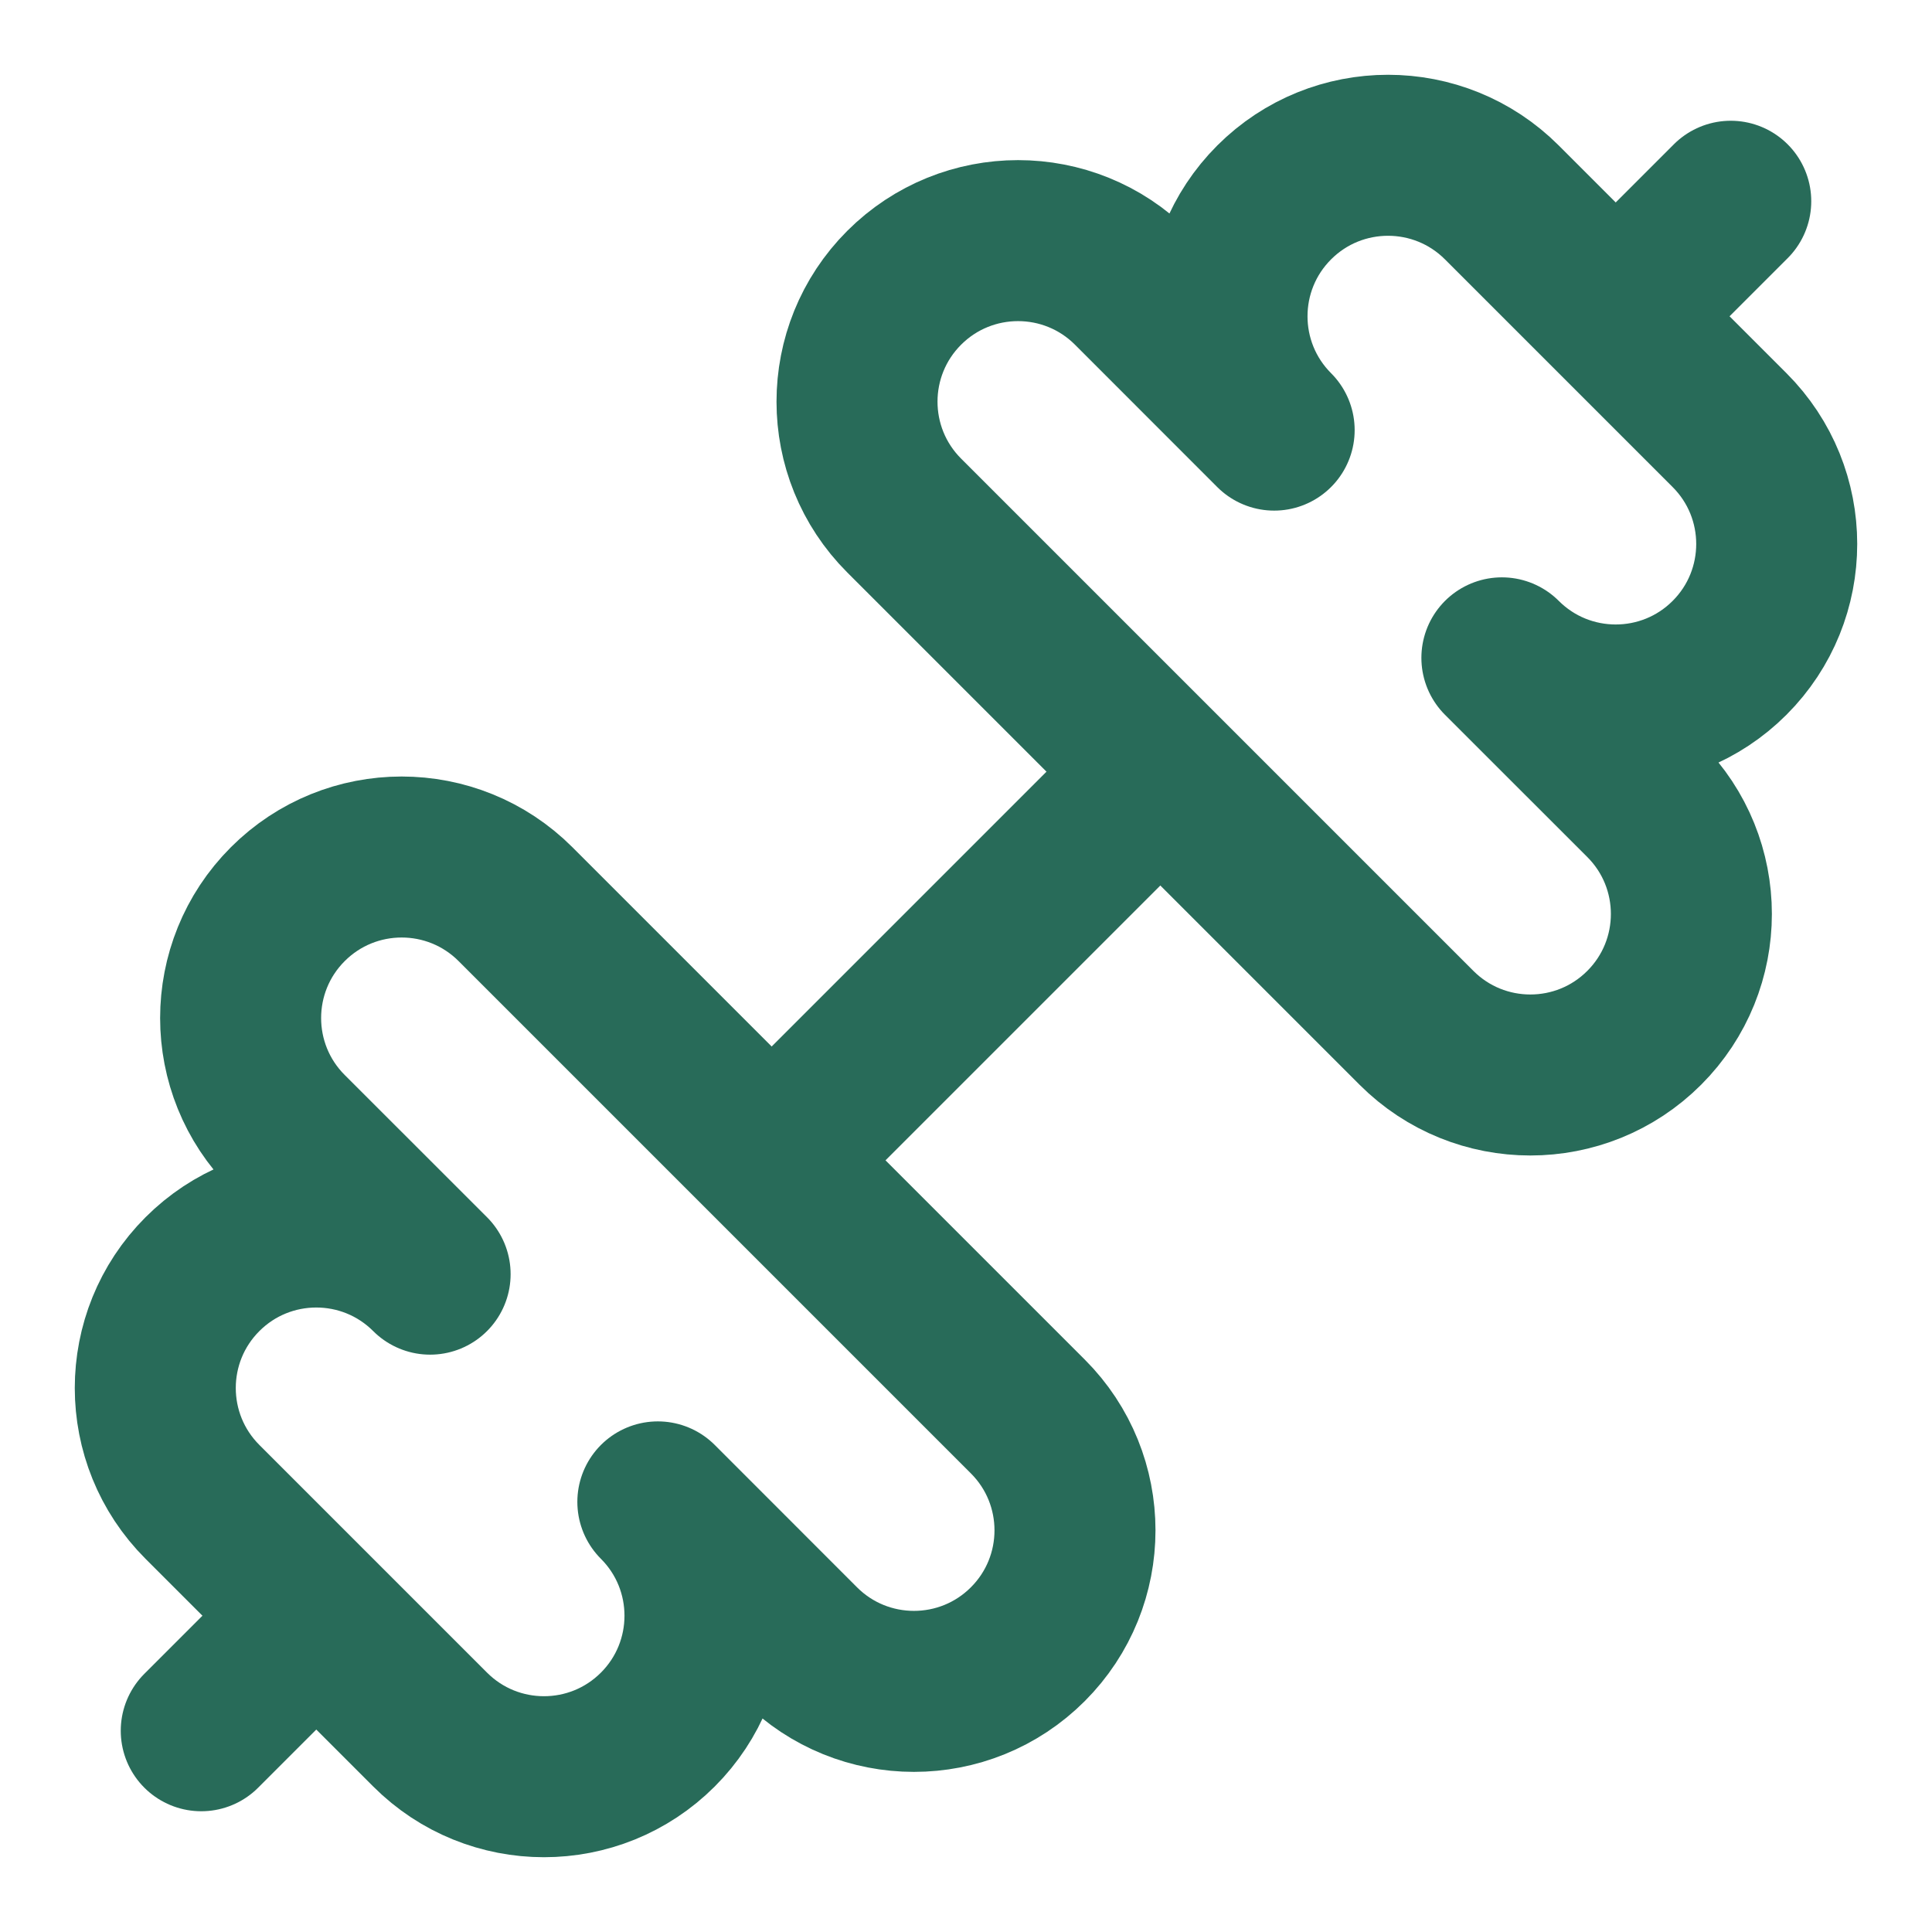
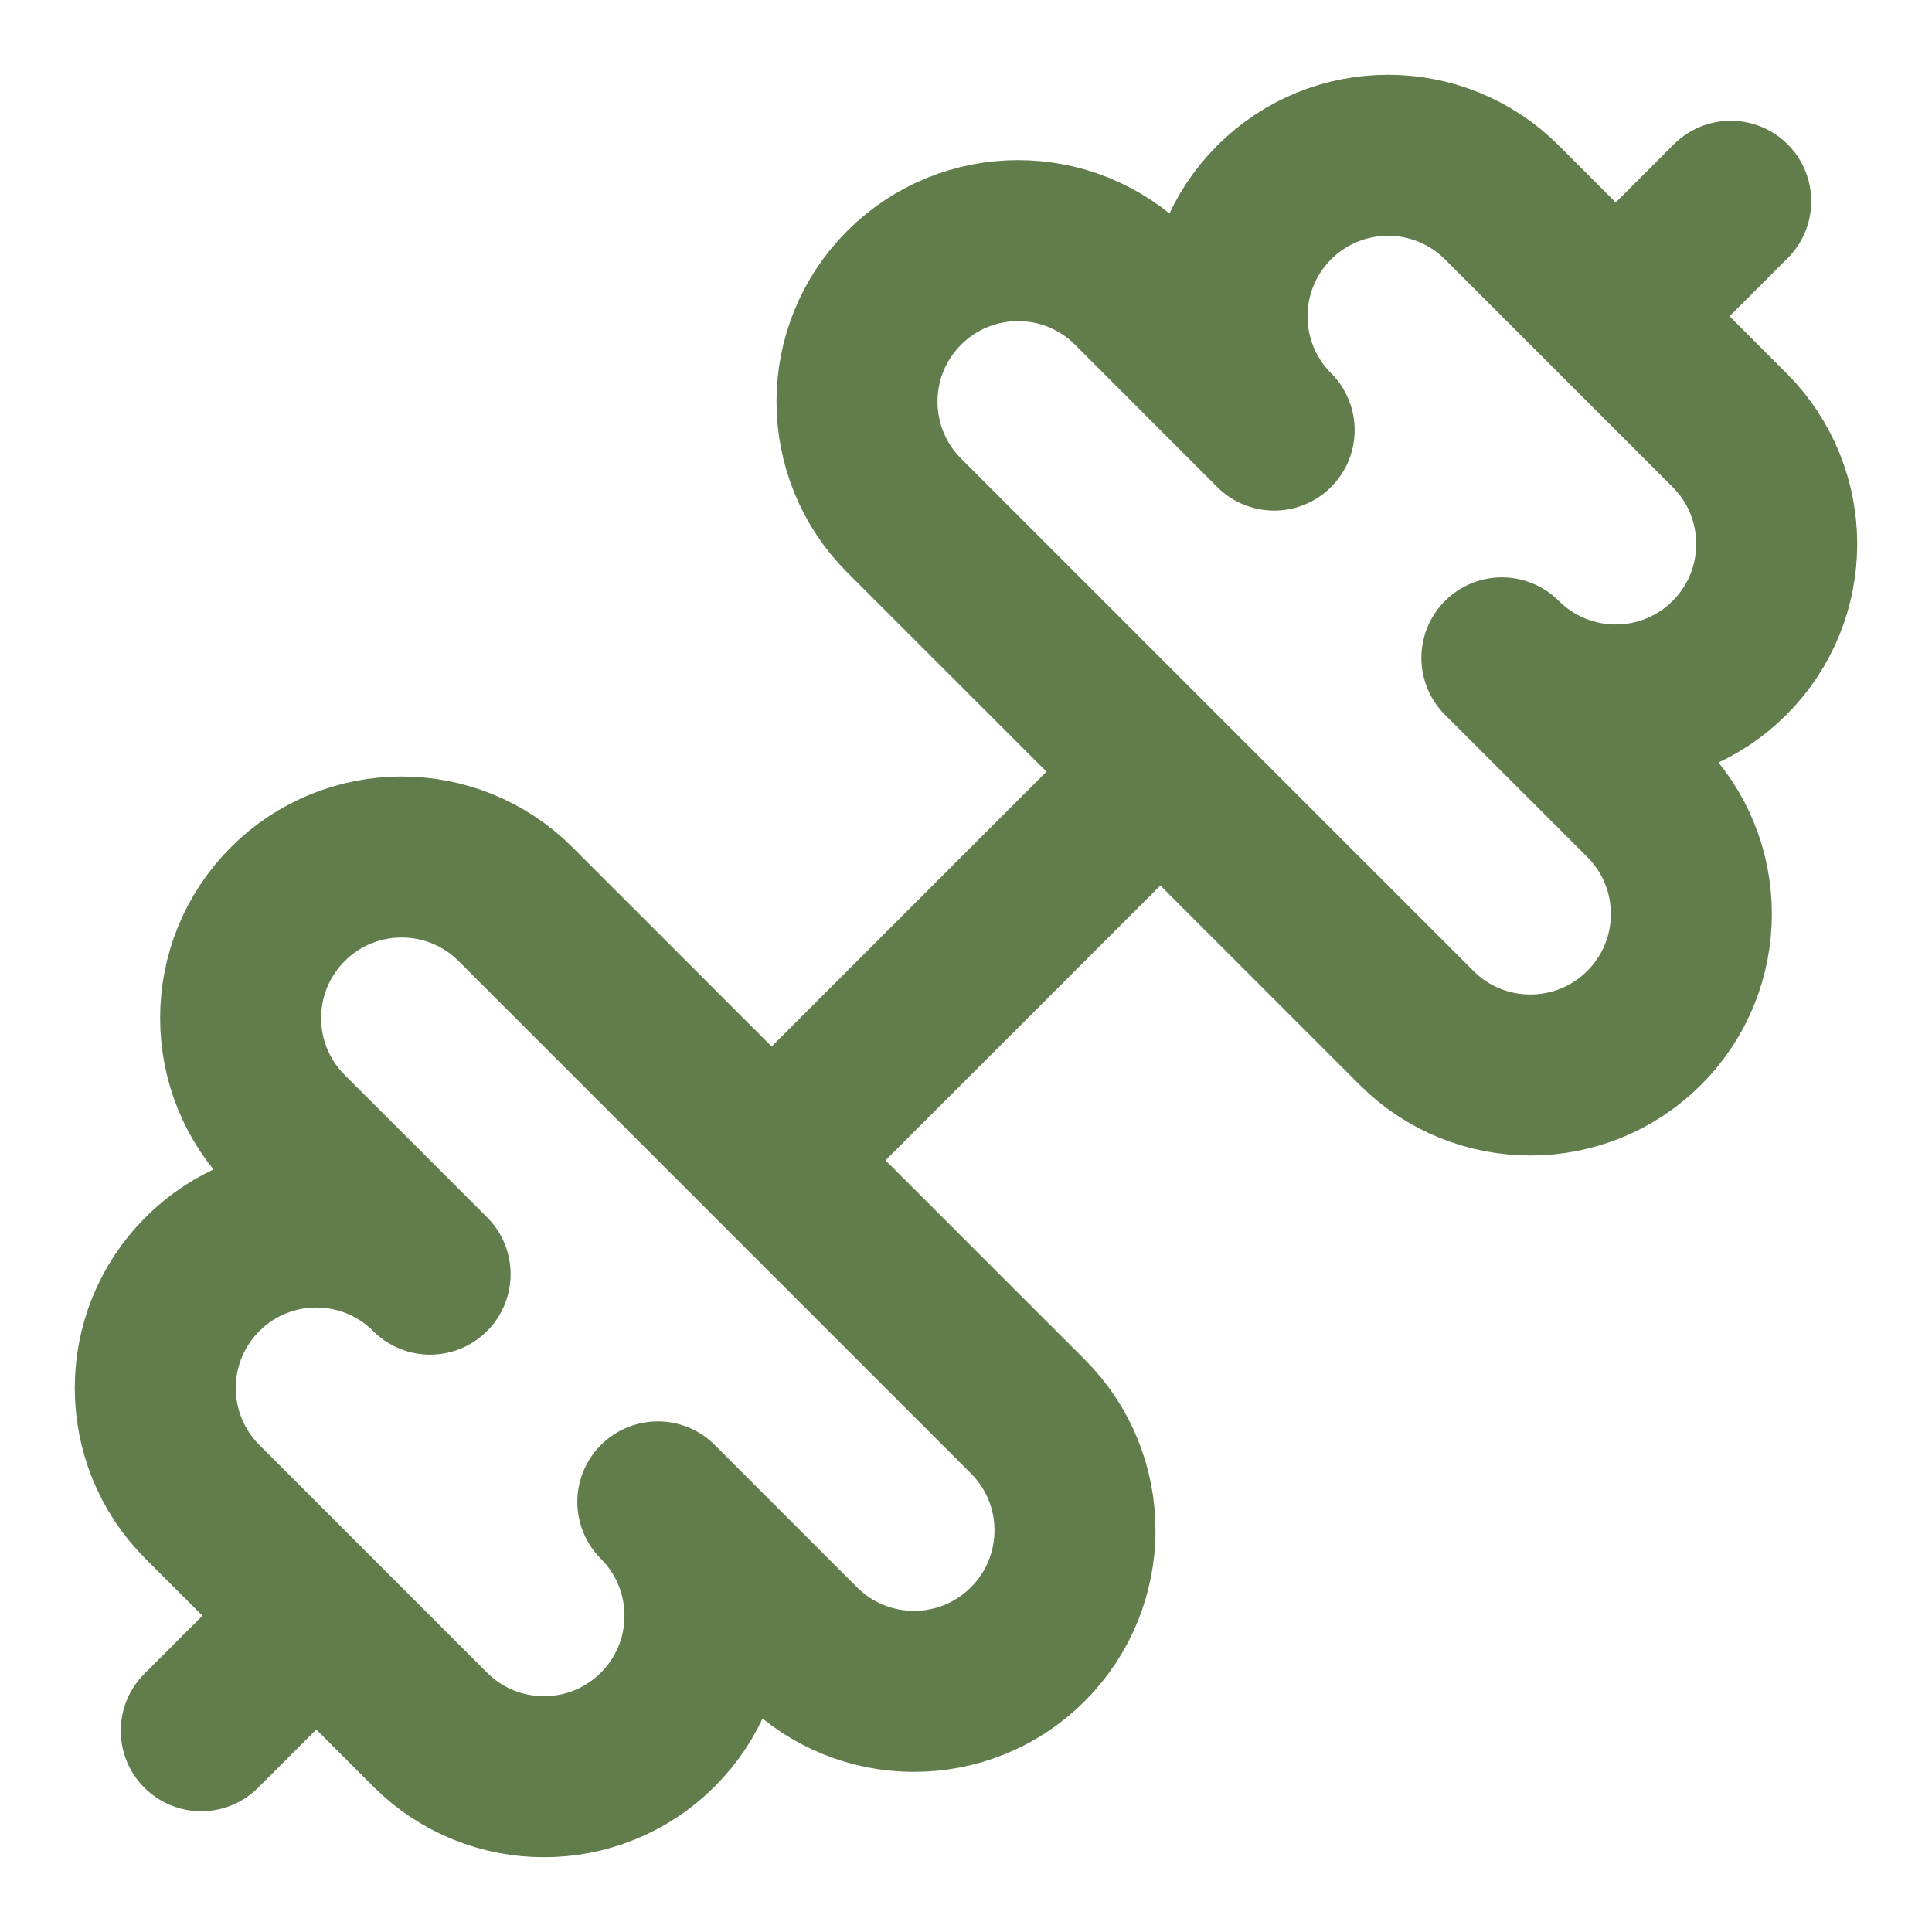
- <svg xmlns="http://www.w3.org/2000/svg" class="lucide lucide-dumbbell" width="24" height="24" viewBox="0 0 24 24" fill="none" stroke="#286b59" stroke-width="2" stroke-linecap="round" stroke-linejoin="round">
+ <svg xmlns="http://www.w3.org/2000/svg" class="lucide lucide-dumbbell" width="24" height="24" viewBox="0 0 24 24" fill="none" stroke="#617D4C" stroke-width="2" stroke-linecap="round" stroke-linejoin="round">
  <path d="M17.596 12.768a2 2 0 1 0 2.829-2.829l-1.768-1.767a2 2 0 0 0 2.828-2.829l-2.828-2.828a2 2 0 0 0-2.829 2.828l-1.767-1.768a2 2 0 1 0-2.829 2.829z" />
  <path d="m2.5 21.5 1.4-1.4" />
  <path d="m20.1 3.9 1.4-1.4" />
  <path d="M5.343 21.485a2 2 0 1 0 2.829-2.828l1.767 1.768a2 2 0 1 0 2.829-2.829l-6.364-6.364a2 2 0 1 0-2.829 2.829l1.768 1.767a2 2 0 0 0-2.828 2.829z" />
  <path d="m9.6 14.4 4.8-4.8" />
</svg>
